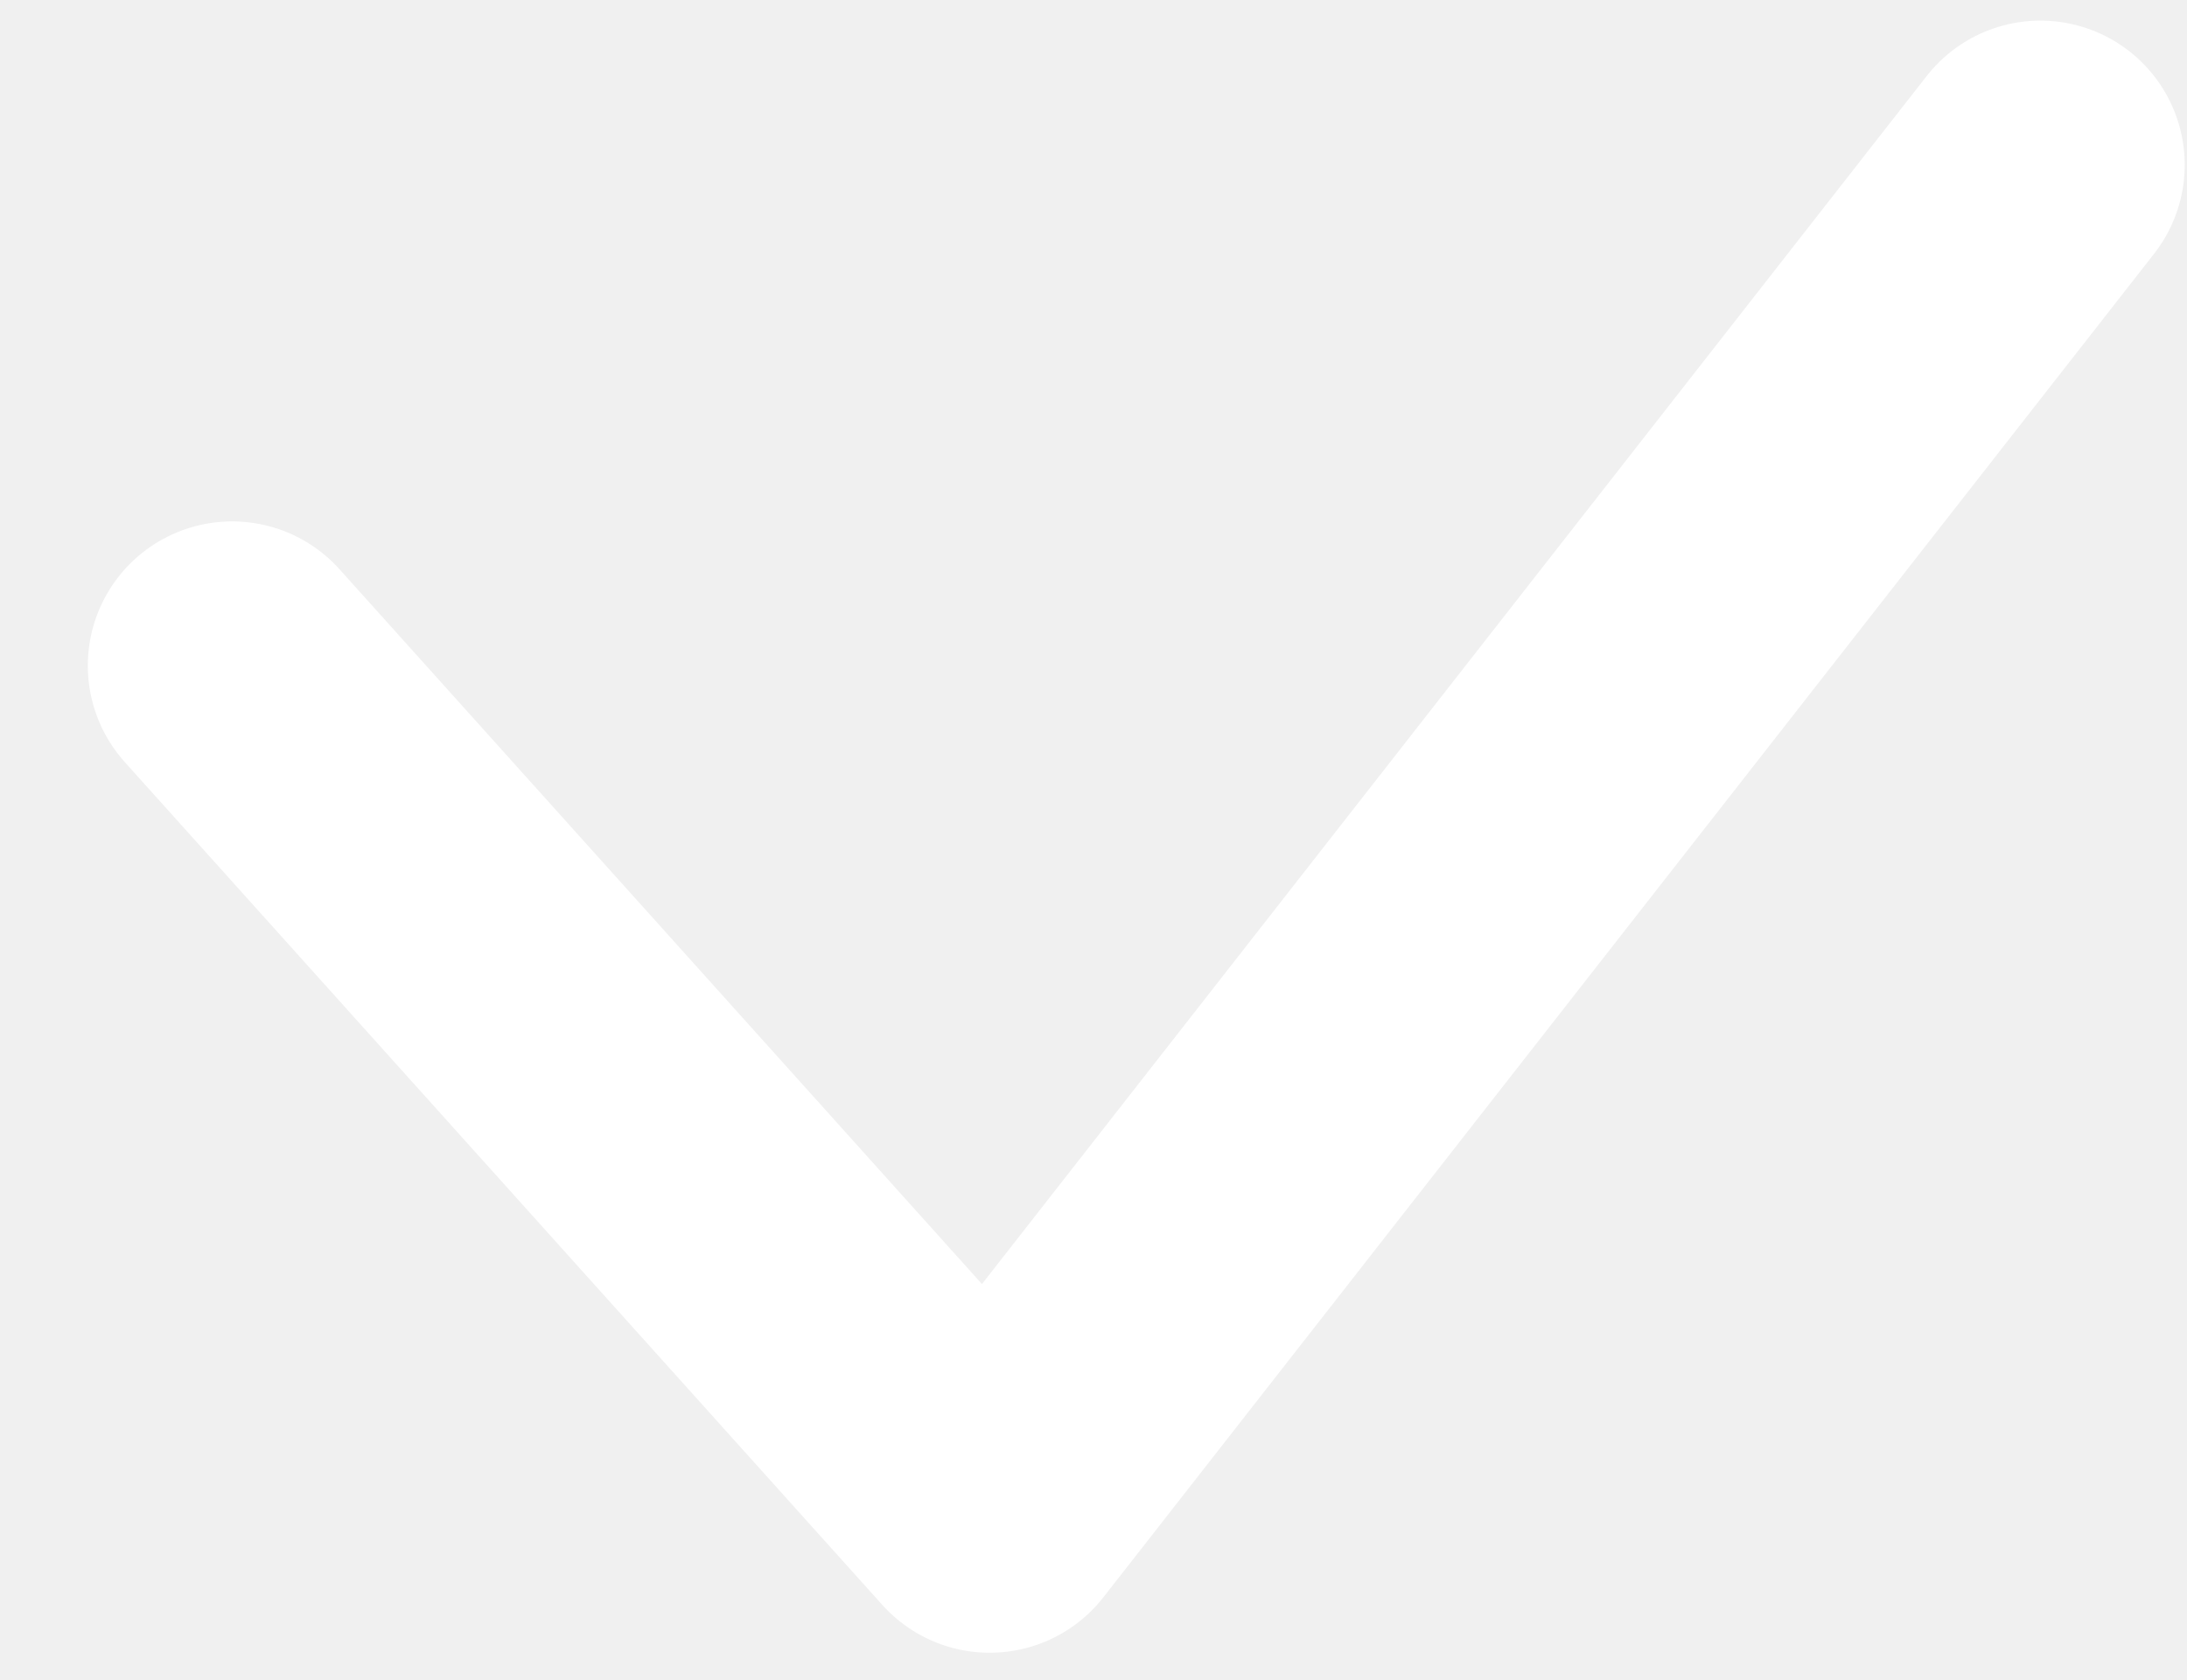
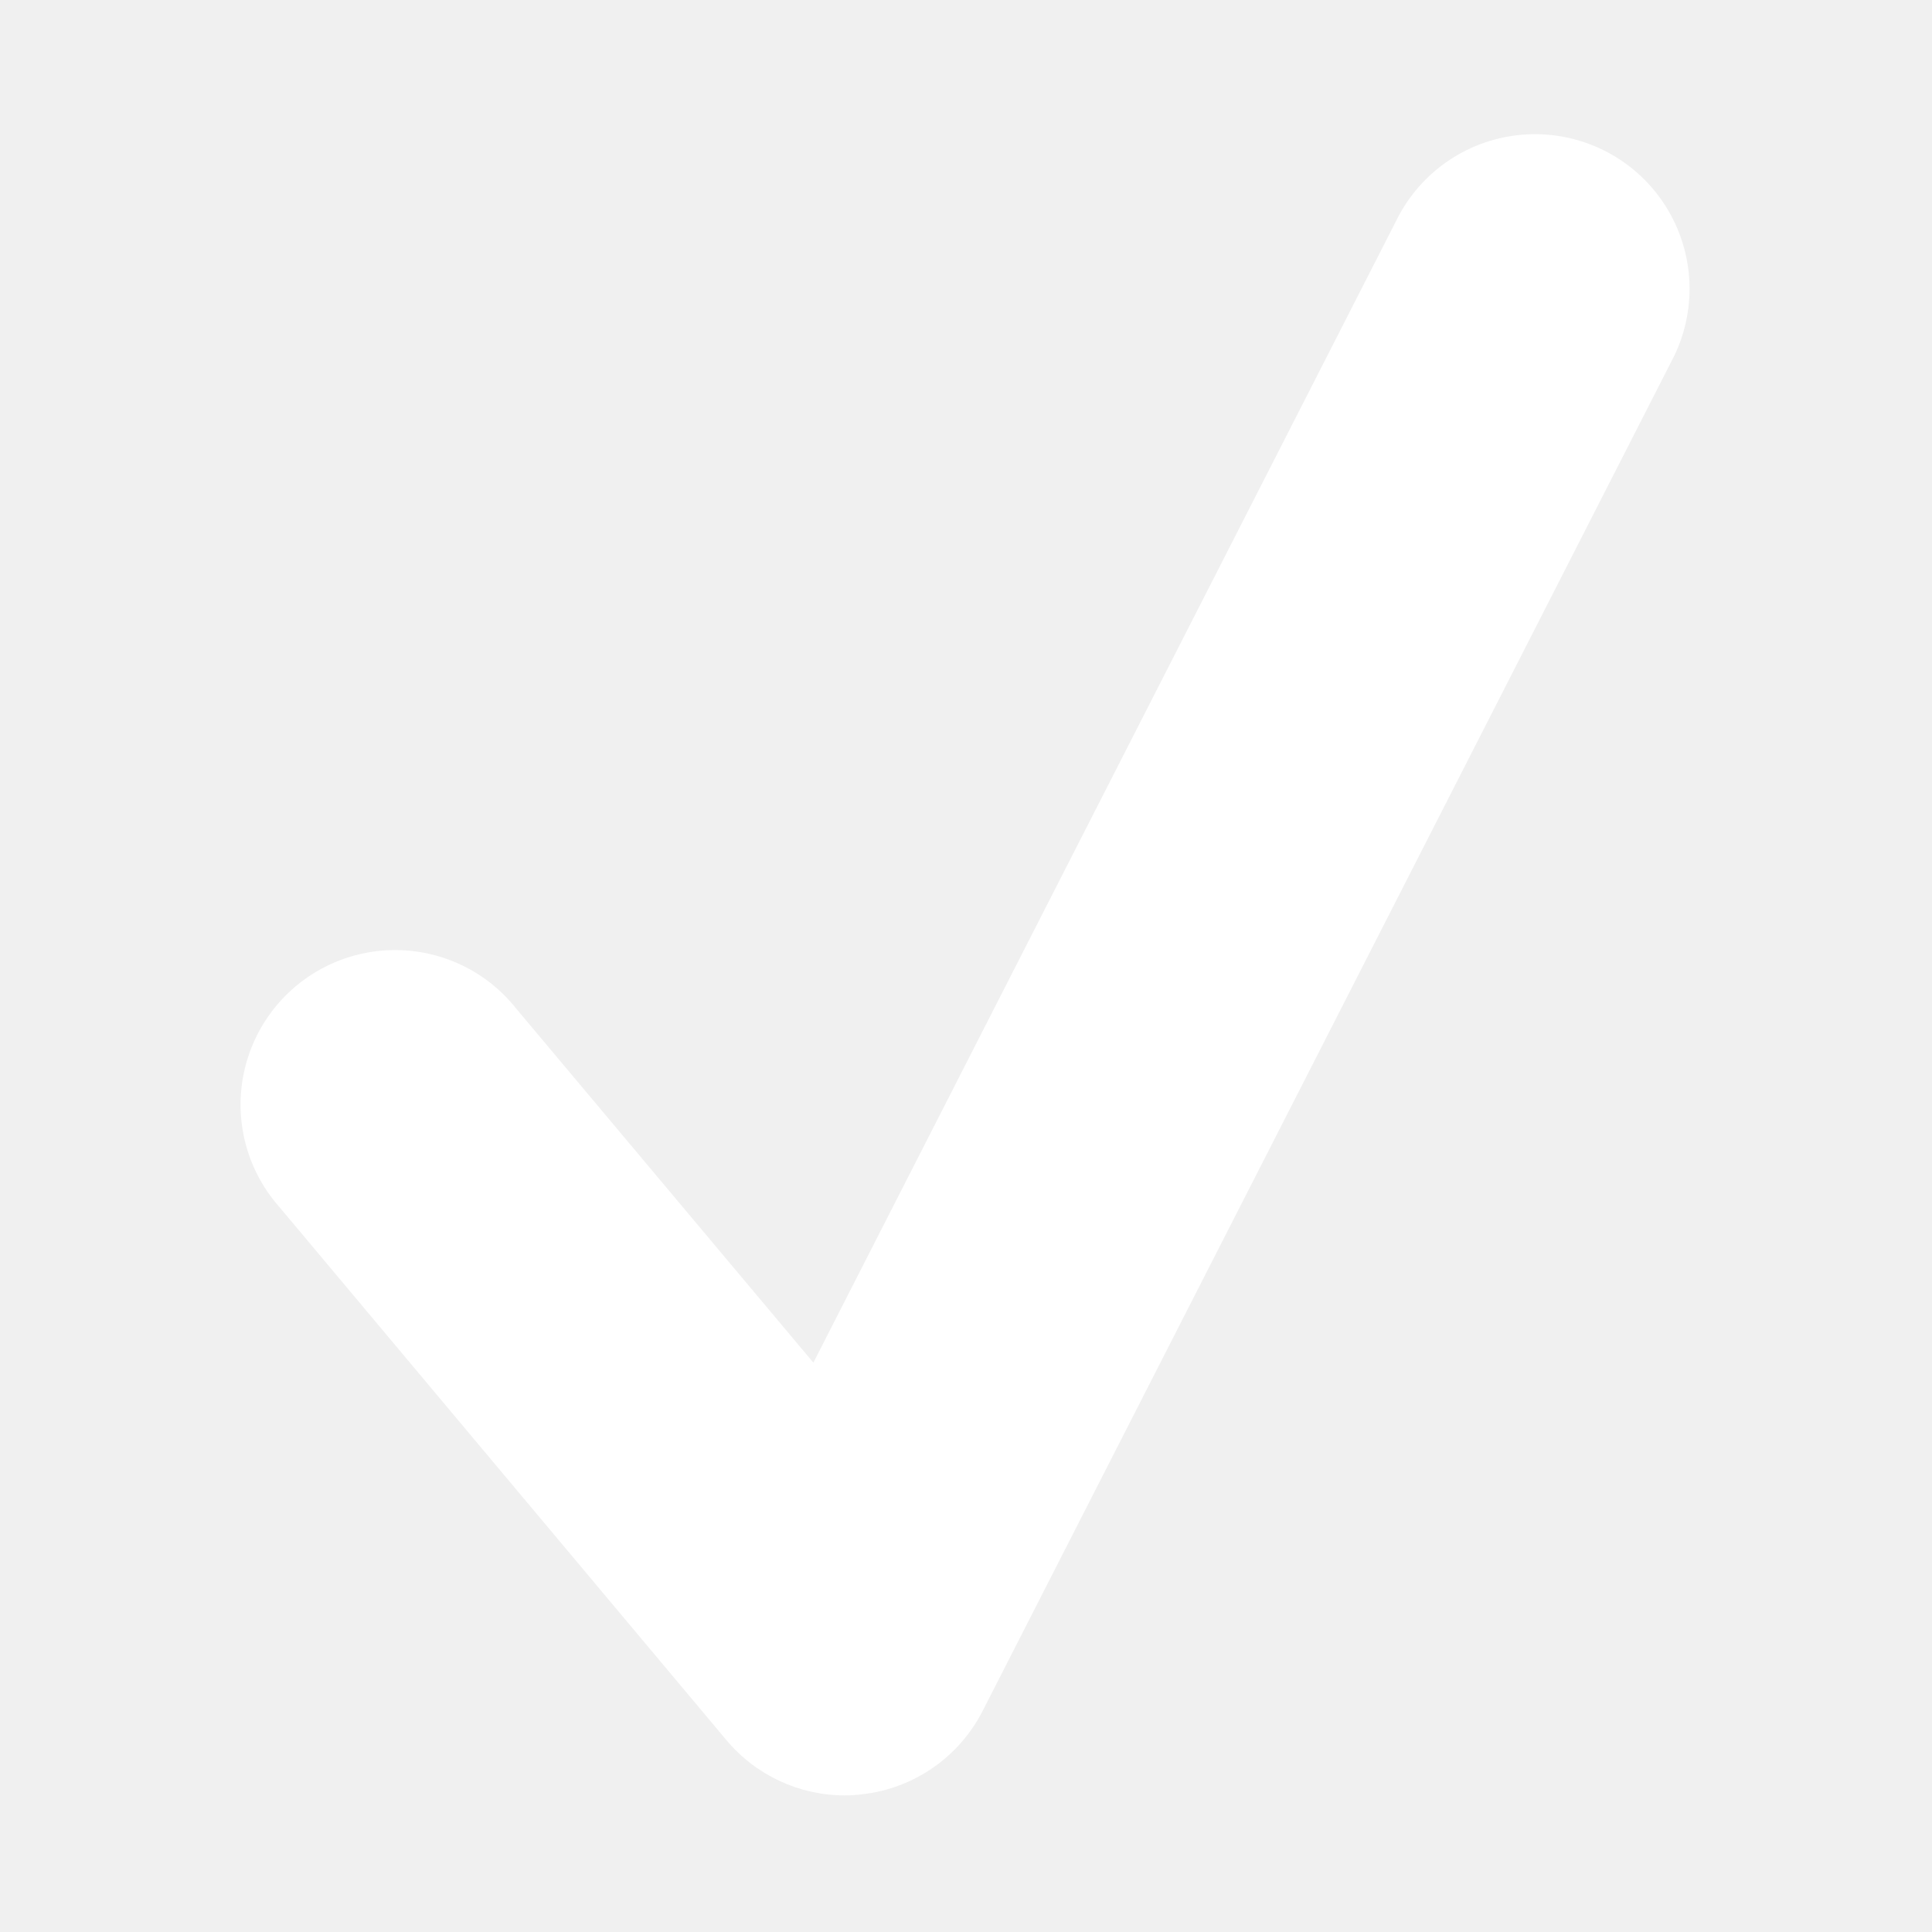
- <svg xmlns="http://www.w3.org/2000/svg" version="1.1" x="0px" y="0px" id="Calque_1" viewBox="0 0 35.8 27.5" style="enable-background:new 0 0 35.8 27.5;" xml:space="preserve">
-   <style type="text/css">
- 	.svg-check-st0{fill:none;stroke:#FFFFFF;stroke-width:4.725;stroke-linecap:round;stroke-linejoin:round;stroke-miterlimit:10;}
- </style>
-   <g>
-     <polyline class="svg-check-st0 svg-stroke" points="3.8,10.9 16.2,24.7 33.4,2.7 " />
+ <svg xmlns="http://www.w3.org/2000/svg" viewBox="0 0 100 100">
+   <defs>
+     <style>.cls-1{fill:#ffffff;}</style>
+   </defs>
+   <g id="icone">
+     <path class="cls-1" d="M43.73,92.93a8,8,0,0,1-6.13-2.86L14.49,62.51A8,8,0,1,1,26.74,52.23L42.1,70.53,72.26,11.44a8,8,0,1,1,14.25,7.27L50.86,88.56a8,8,0,0,1-6.22,4.31A7.07,7.07,0,0,1,43.73,92.93Z" />
  </g>
</svg>
